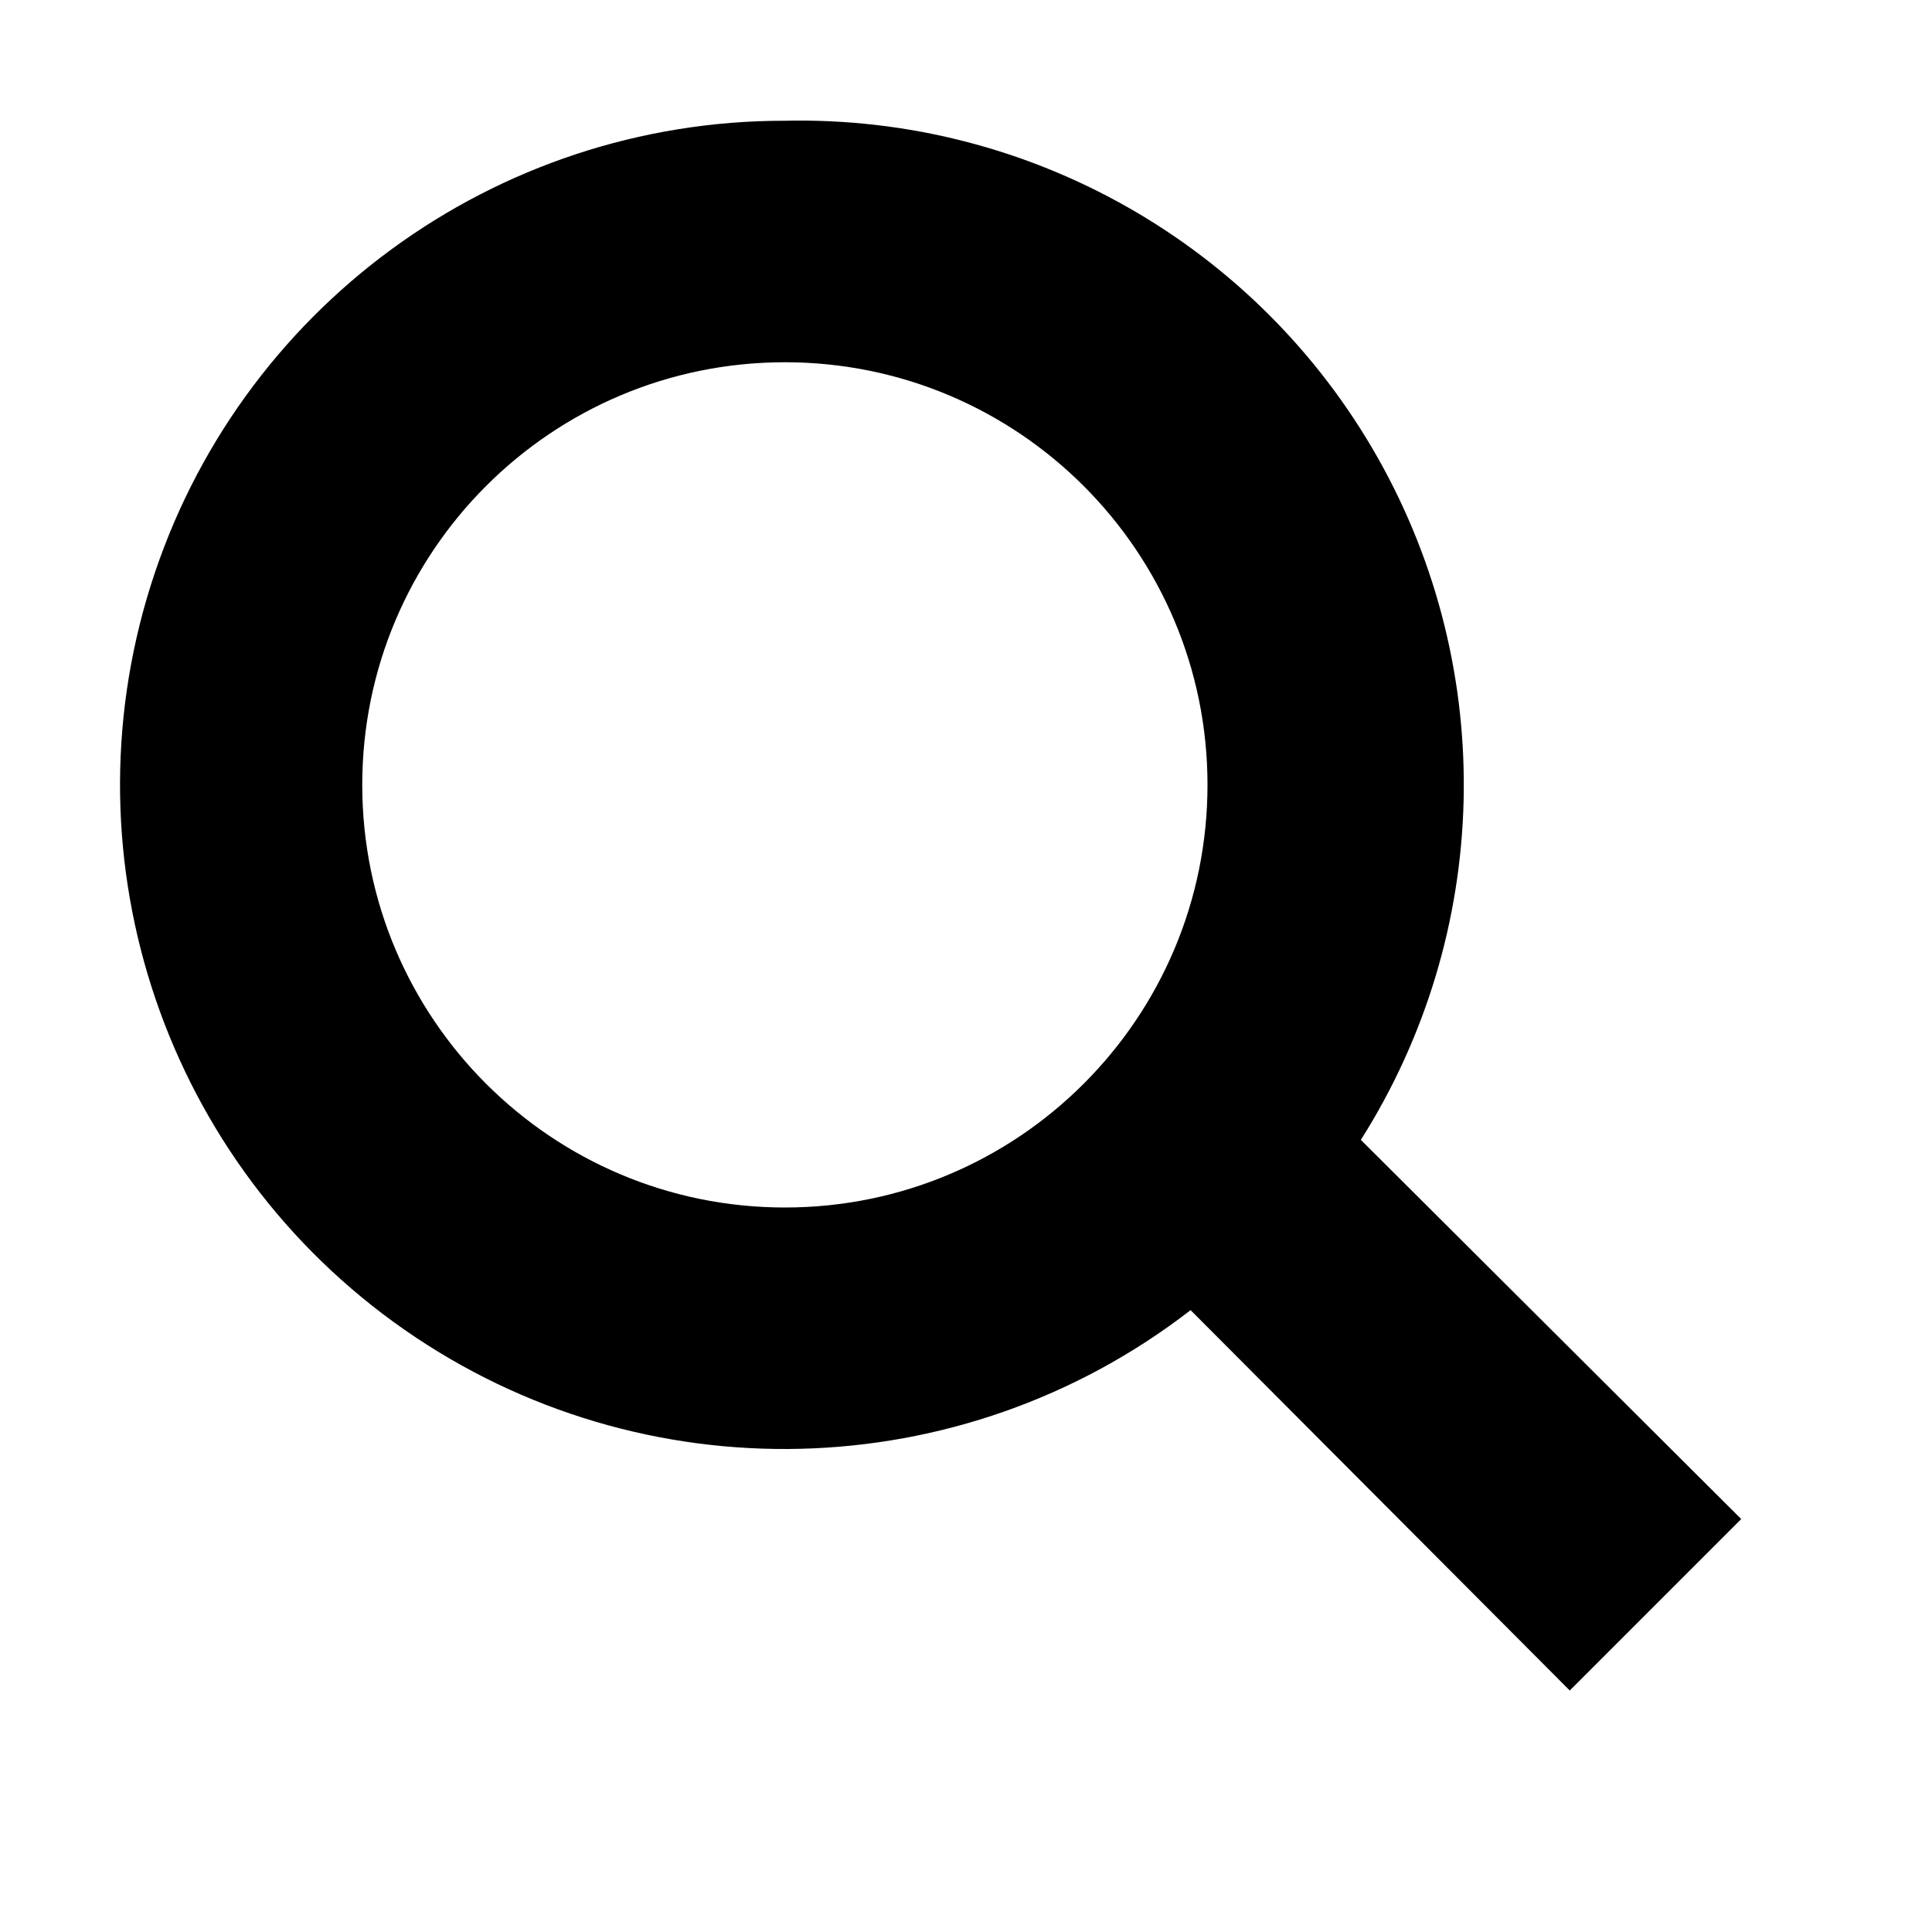
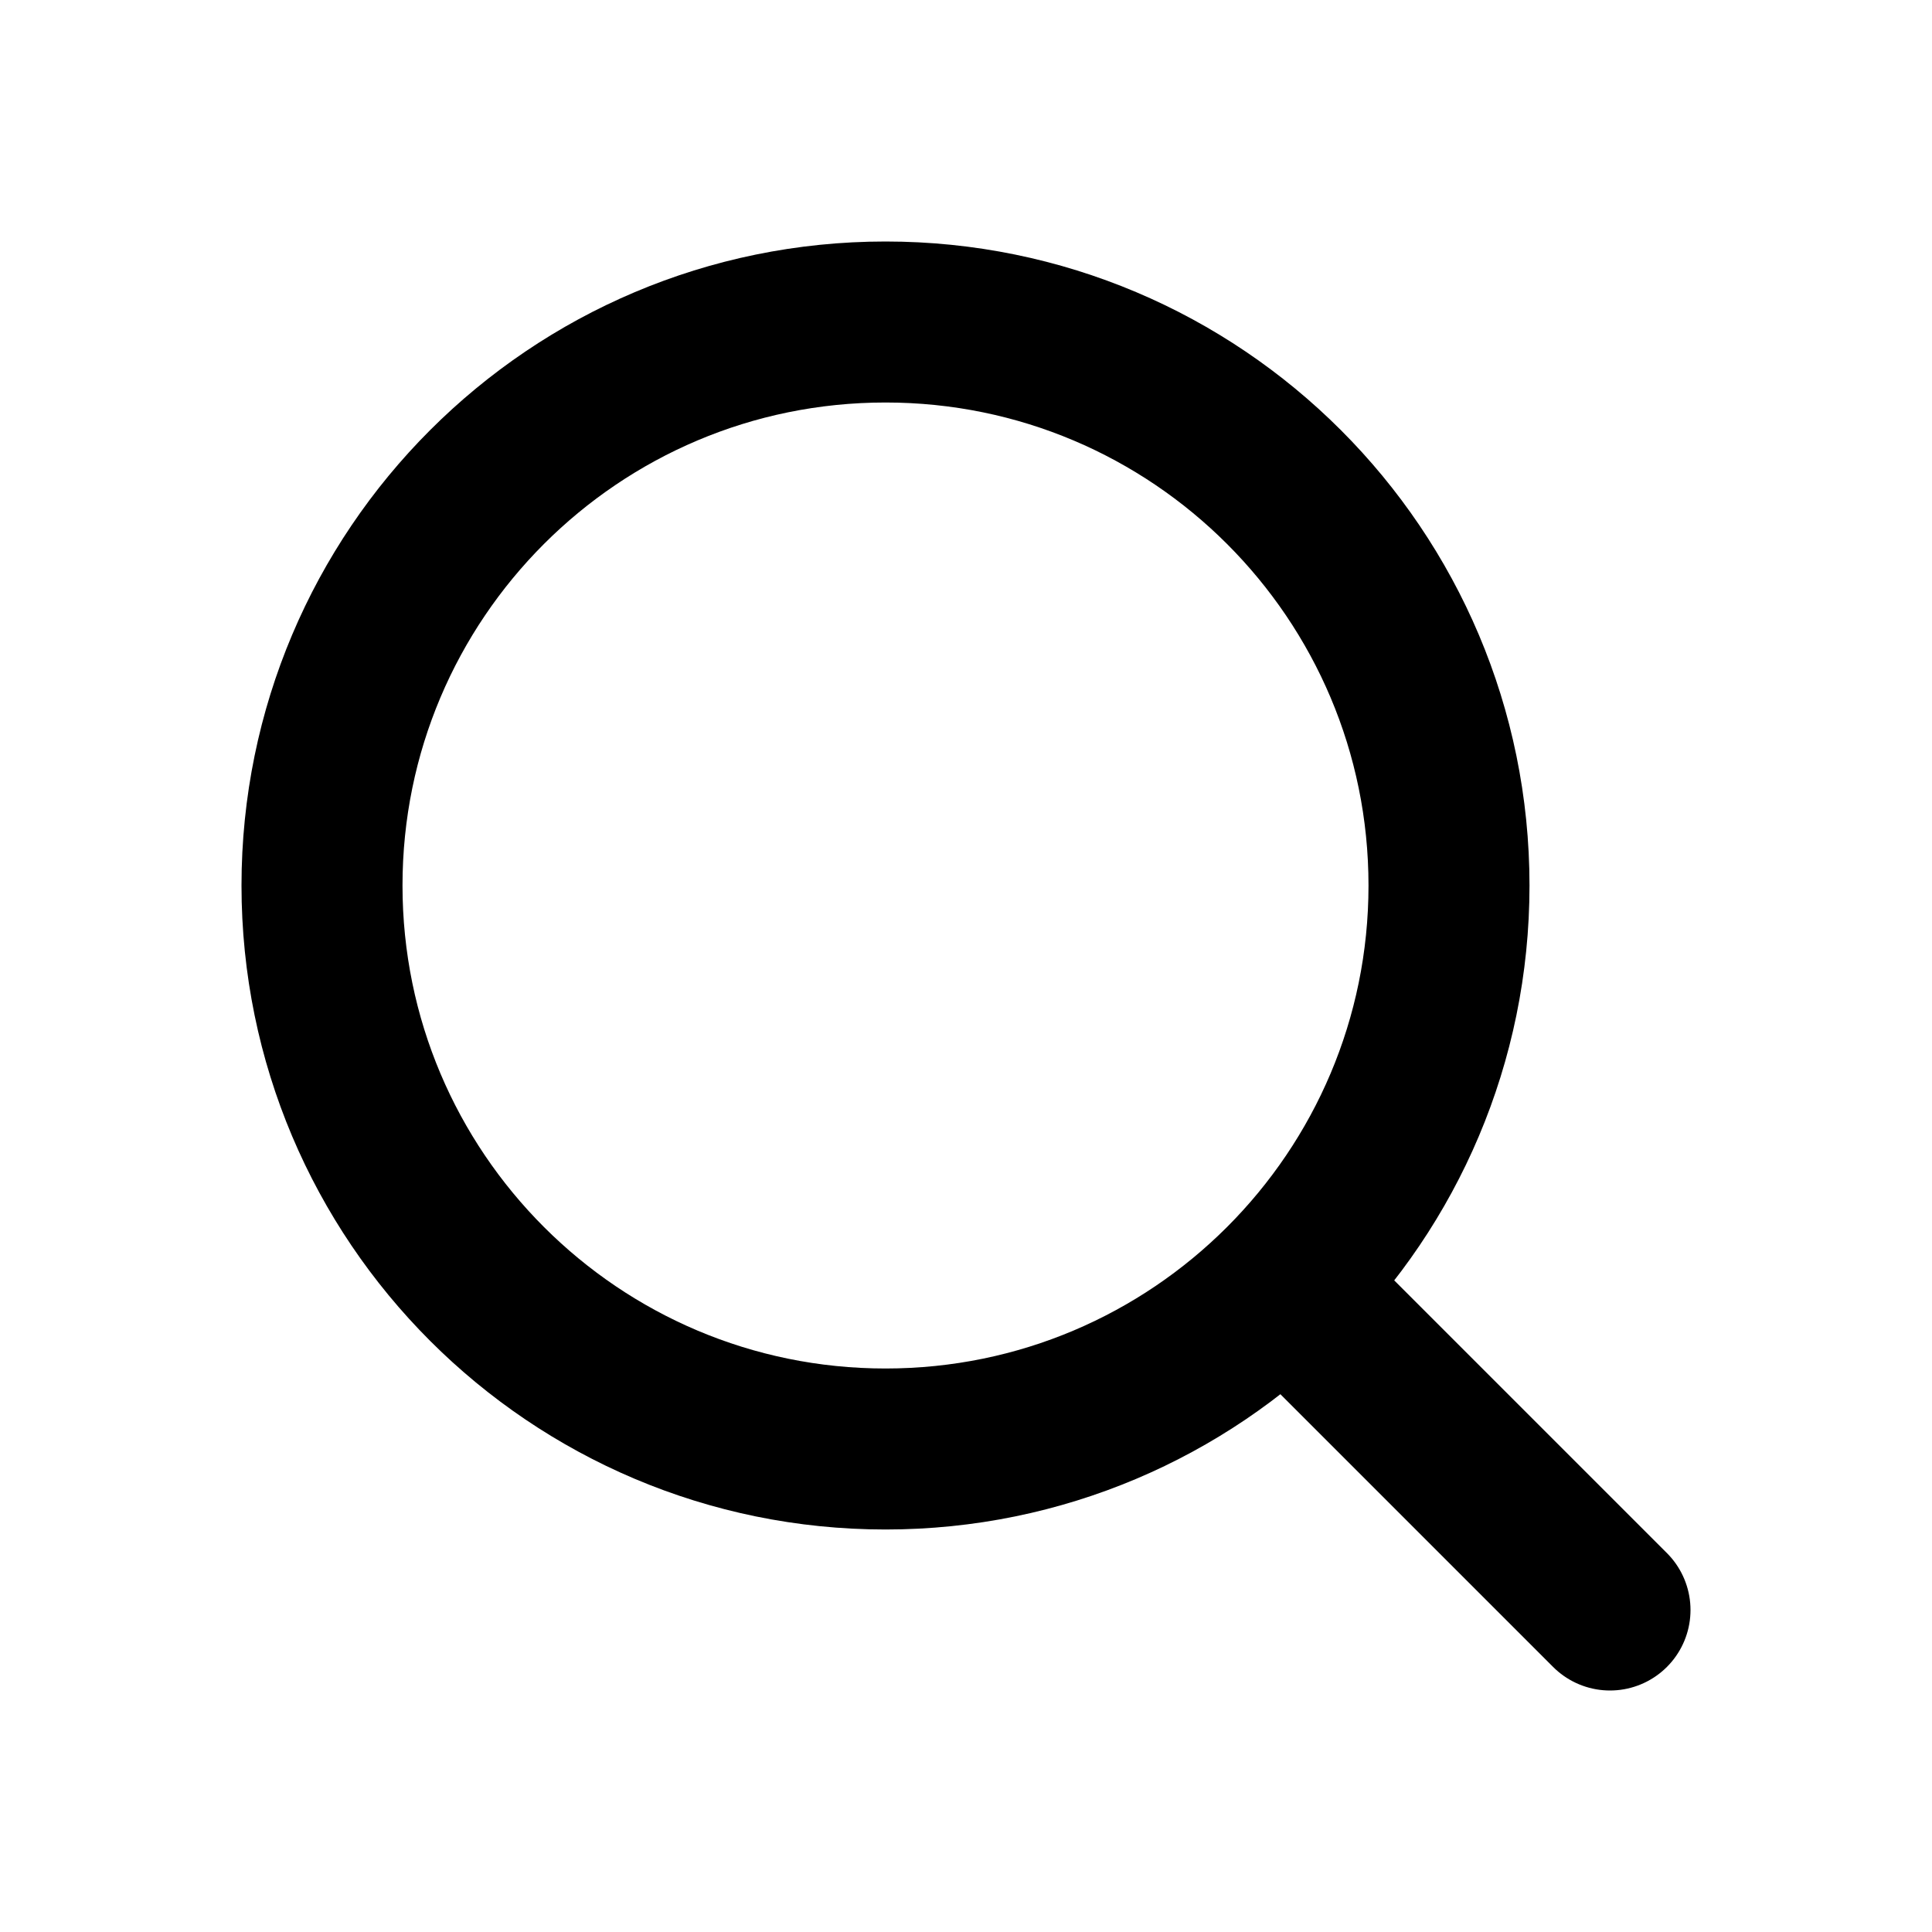
- <svg xmlns="http://www.w3.org/2000/svg" width="16" height="16" viewBox="0 0 16 16">
-   <path fill-rule="evenodd" d="M6.5 1a5.5 5.5 0 1 0 3.36 9.85l3.14 3.15 1.42-1.42-3.15-3.14A5.5 5.5 0 0 0 6.5 1zm0 2a3.5 3.5 0 1 1 0 7 3.5 3.5 0 0 1 0-7z" />
+ <svg xmlns="http://www.w3.org/2000/svg" width="24" height="24" viewBox="0 0 24 24" fill="none" stroke="#000" stroke-width="2" stroke-linecap="round" stroke-linejoin="round">
+   <circle cx="11" cy="11" r="7" />
+   <path d="m20 20-3.6-3.6" />
</svg>
